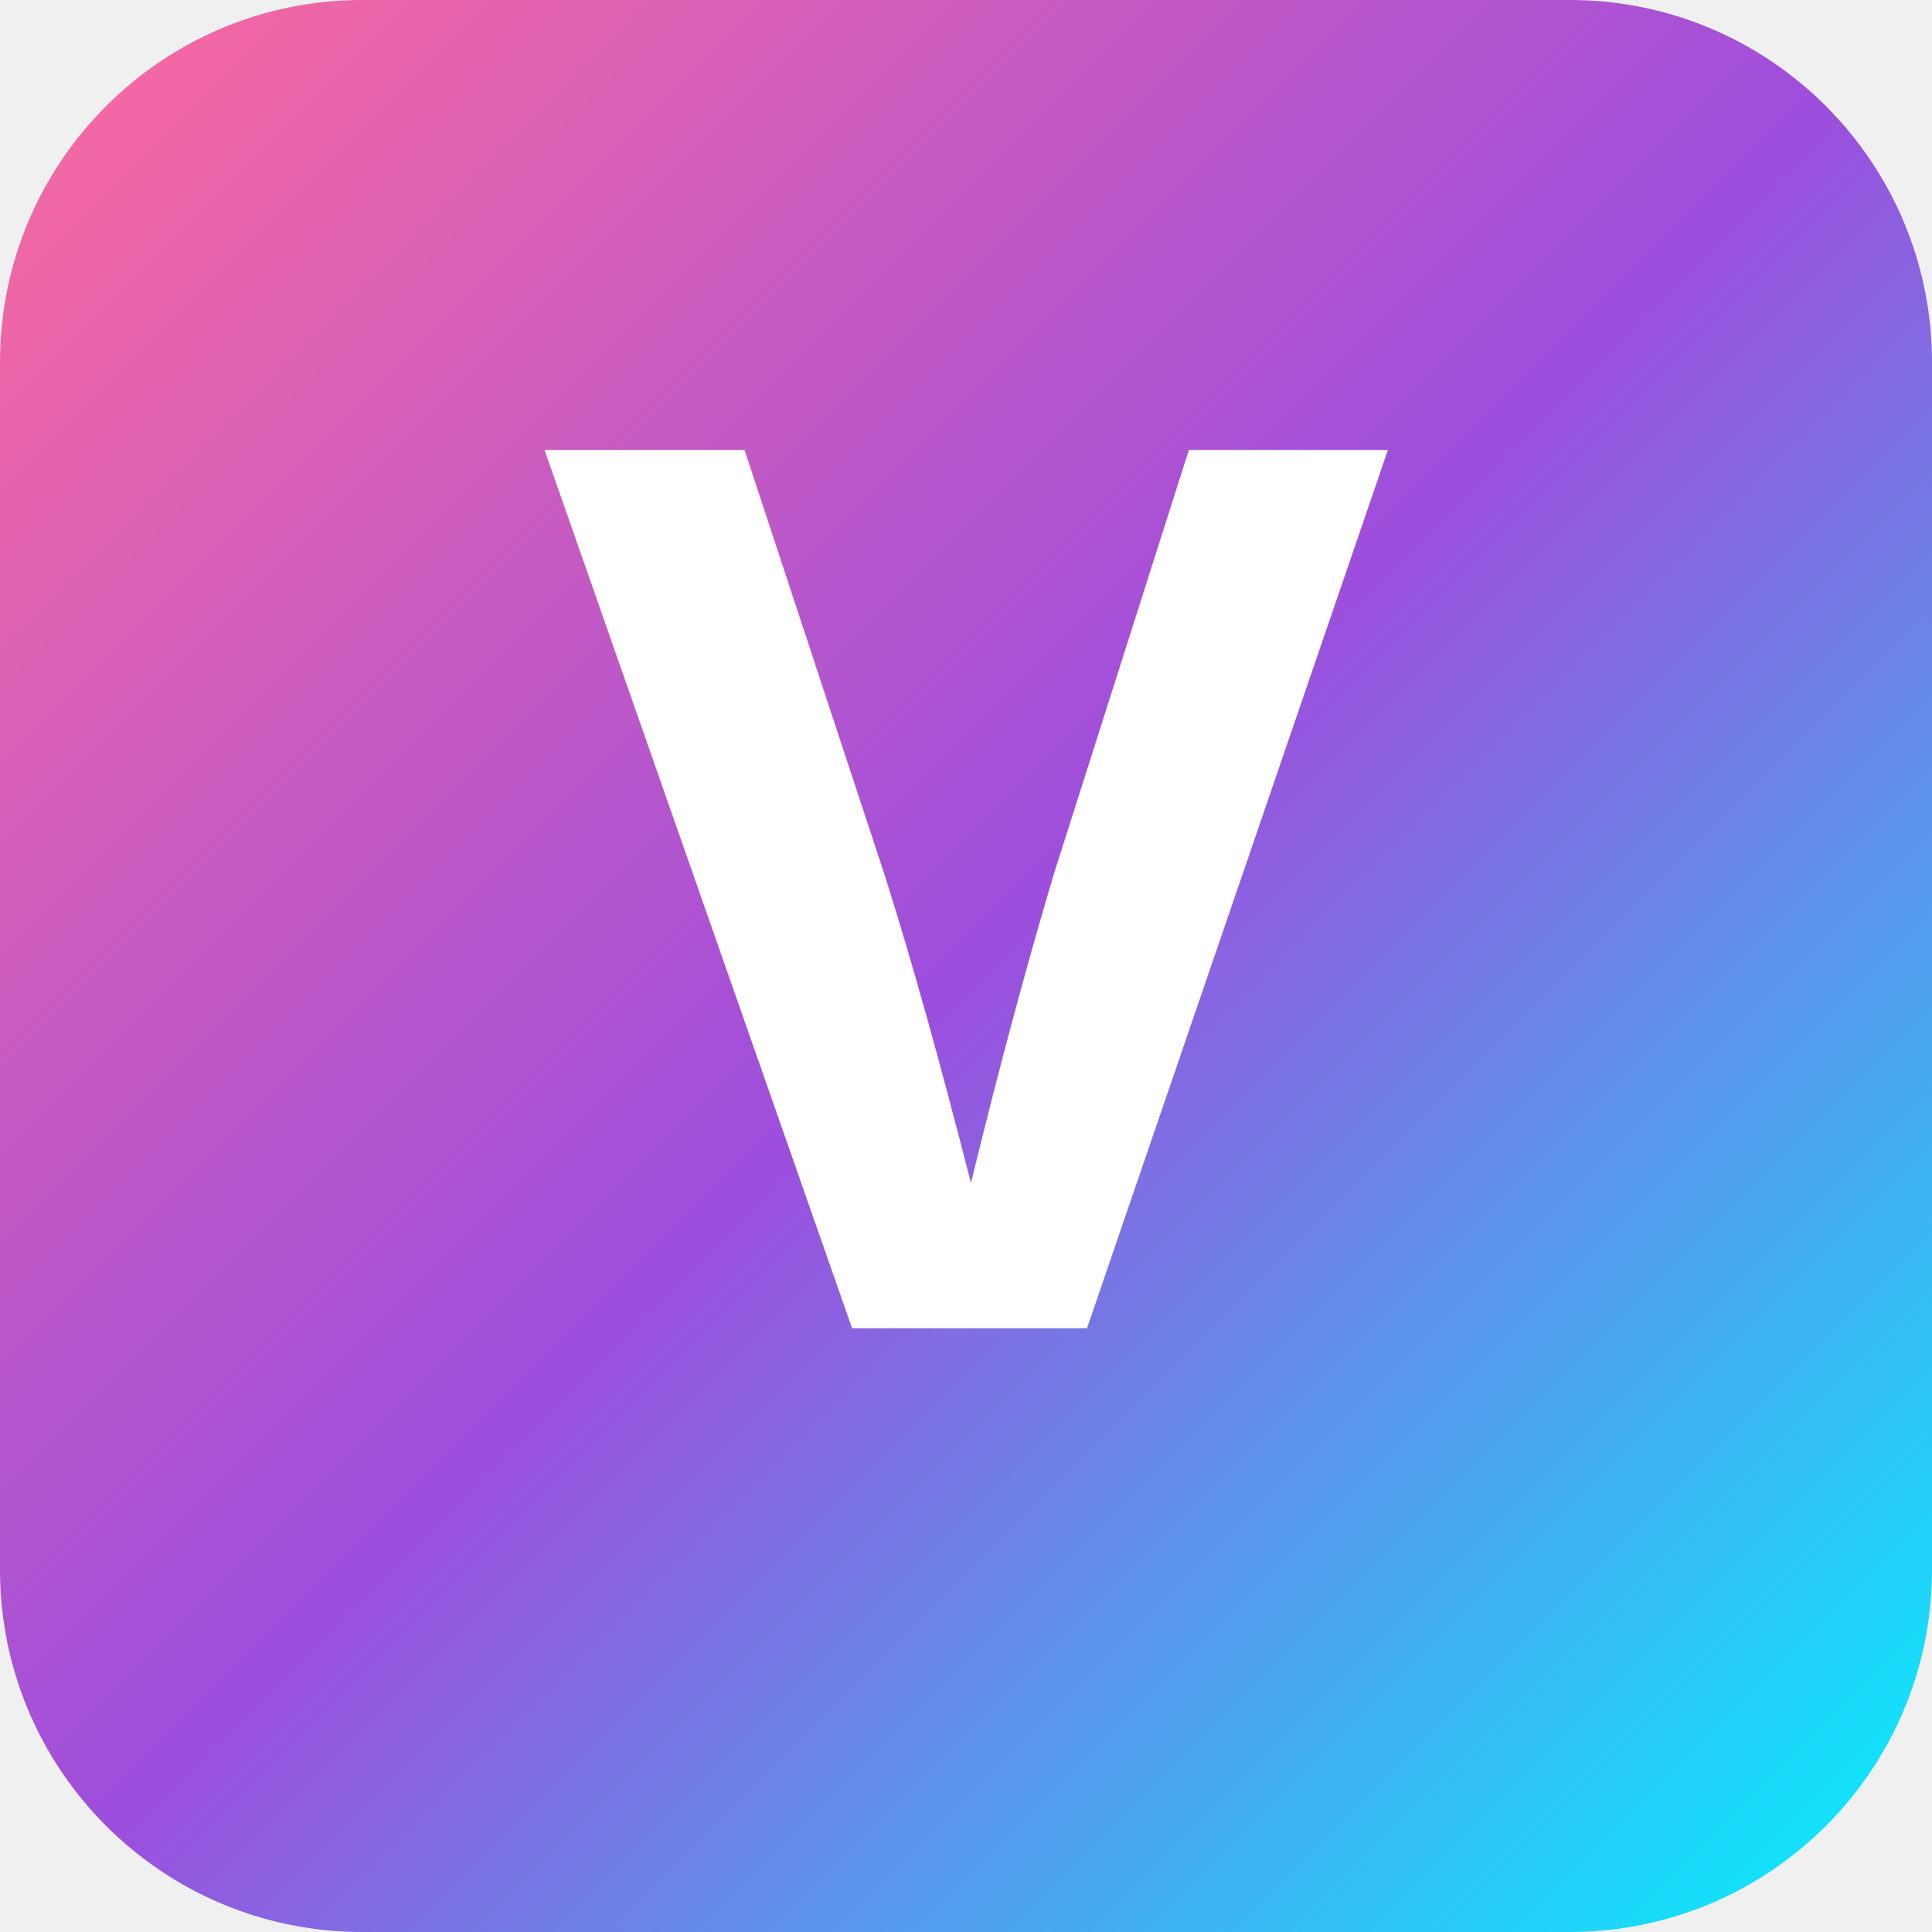
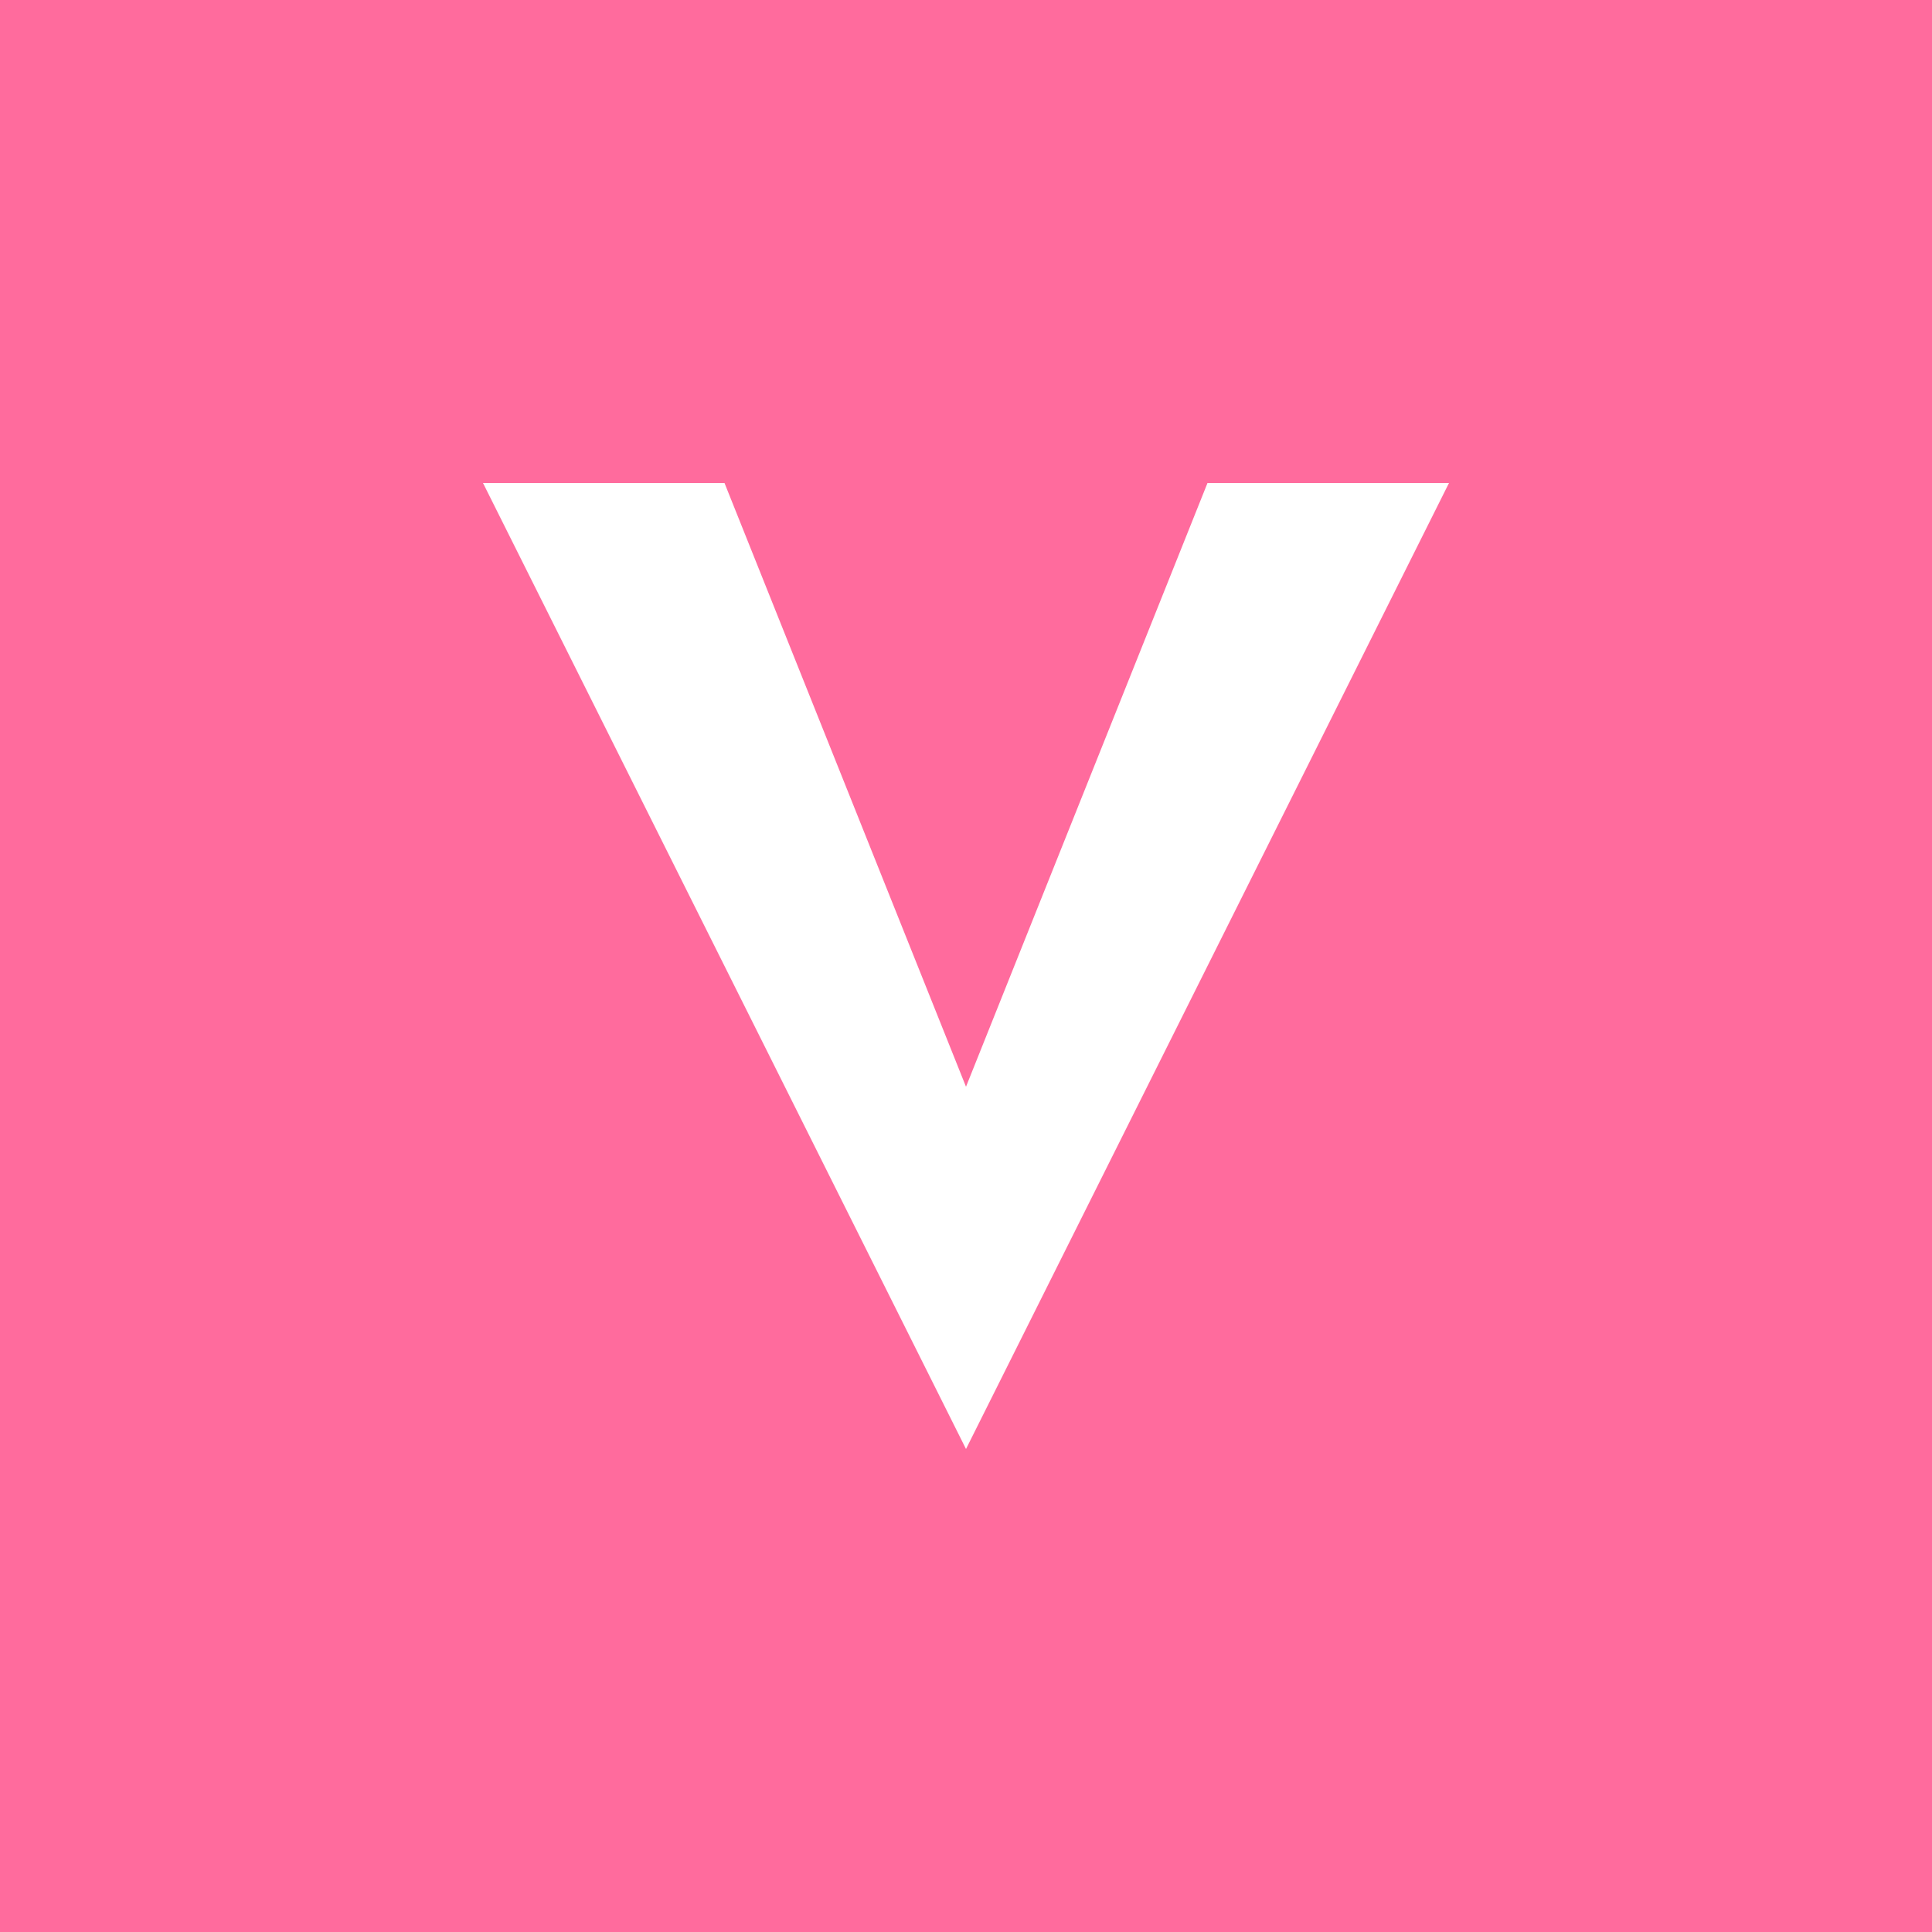
<svg xmlns="http://www.w3.org/2000/svg" width="32" height="32" viewBox="0 0 32 32" fill="none">
-   <defs>
-     <linearGradient id="gradient" x1="0%" y1="0%" x2="100%" y2="100%">
-       <stop offset="0%" style="stop-color:#FF6B9D" />
-       <stop offset="50%" style="stop-color:#9D4EDD" />
-       <stop offset="100%" style="stop-color:#00F5FF" />
-     </linearGradient>
-   </defs>
-   <rect width="32" height="32" rx="6" fill="url(#gradient)" />
-   <text x="16" y="22" text-anchor="middle" fill="white" font-family="system-ui, -apple-system, sans-serif" font-size="20" font-weight="bold" style="text-shadow: 0 2px 4px rgba(0,0,0,0.3)">V</text>
+   <rect width="32" height="32" fill="#FF6B9D" />
+   <path d="M8 8L16 24L24 8H20L16 18L12 8H8Z" fill="white" />
</svg>
